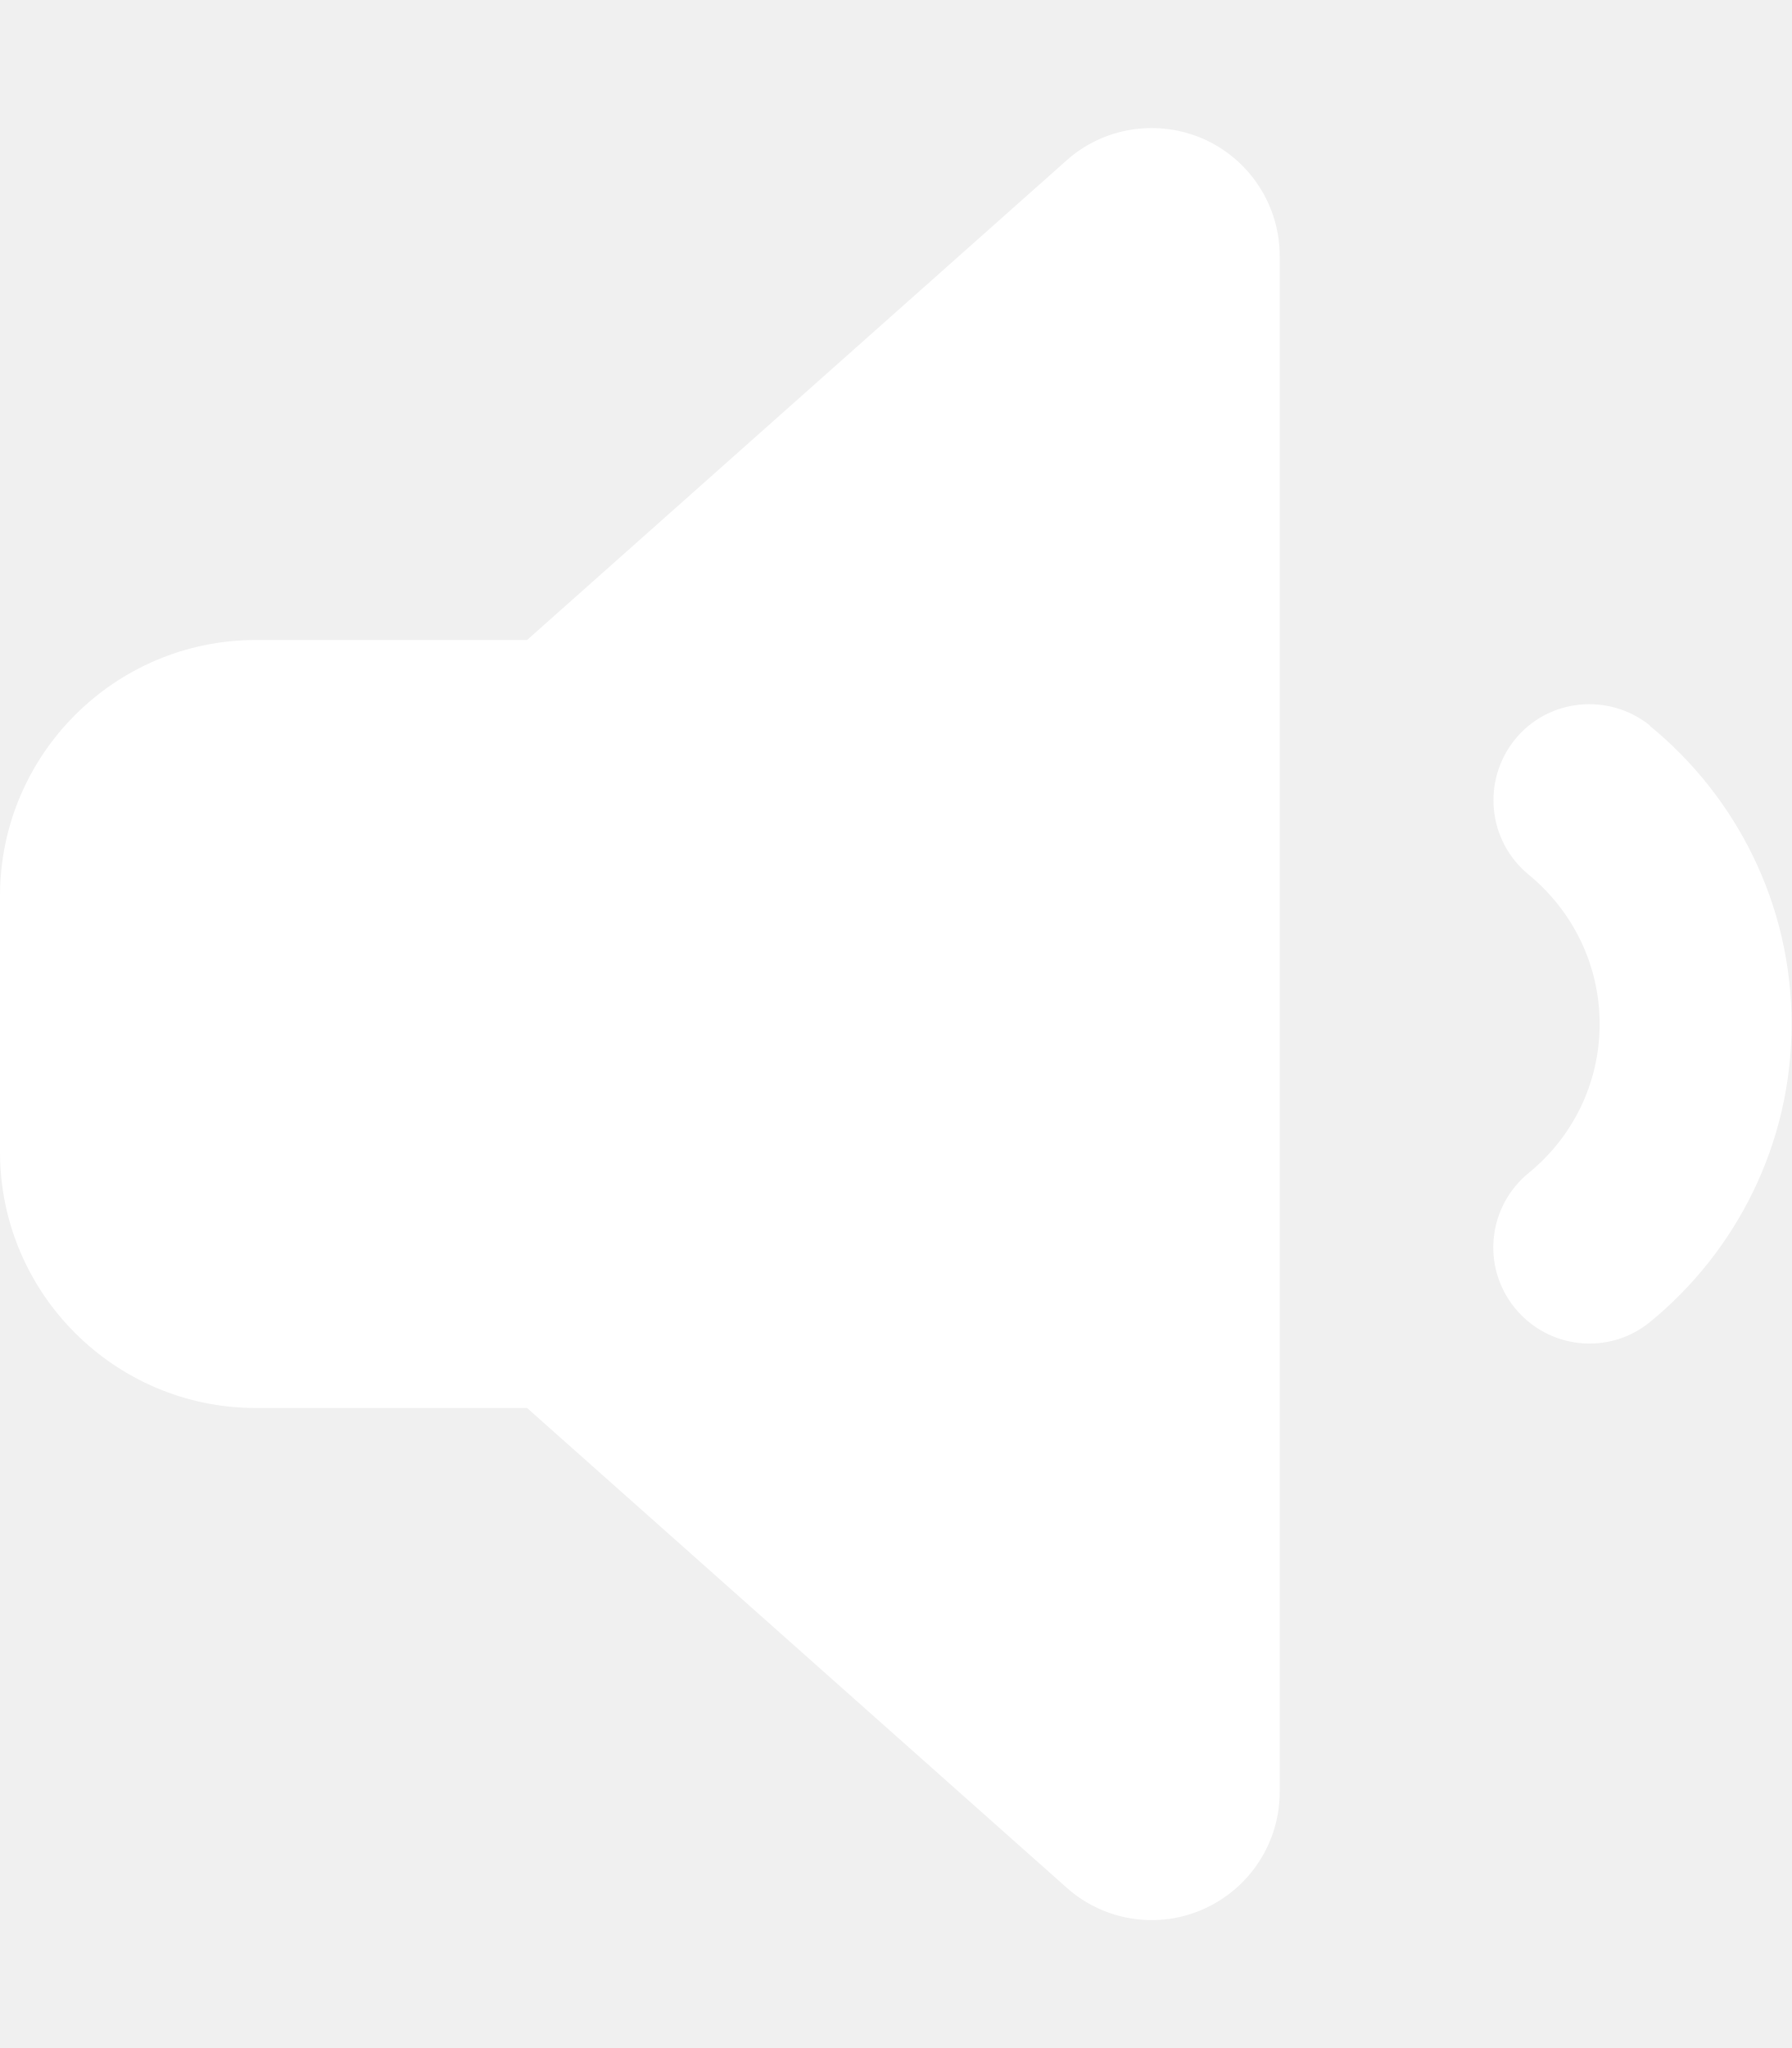
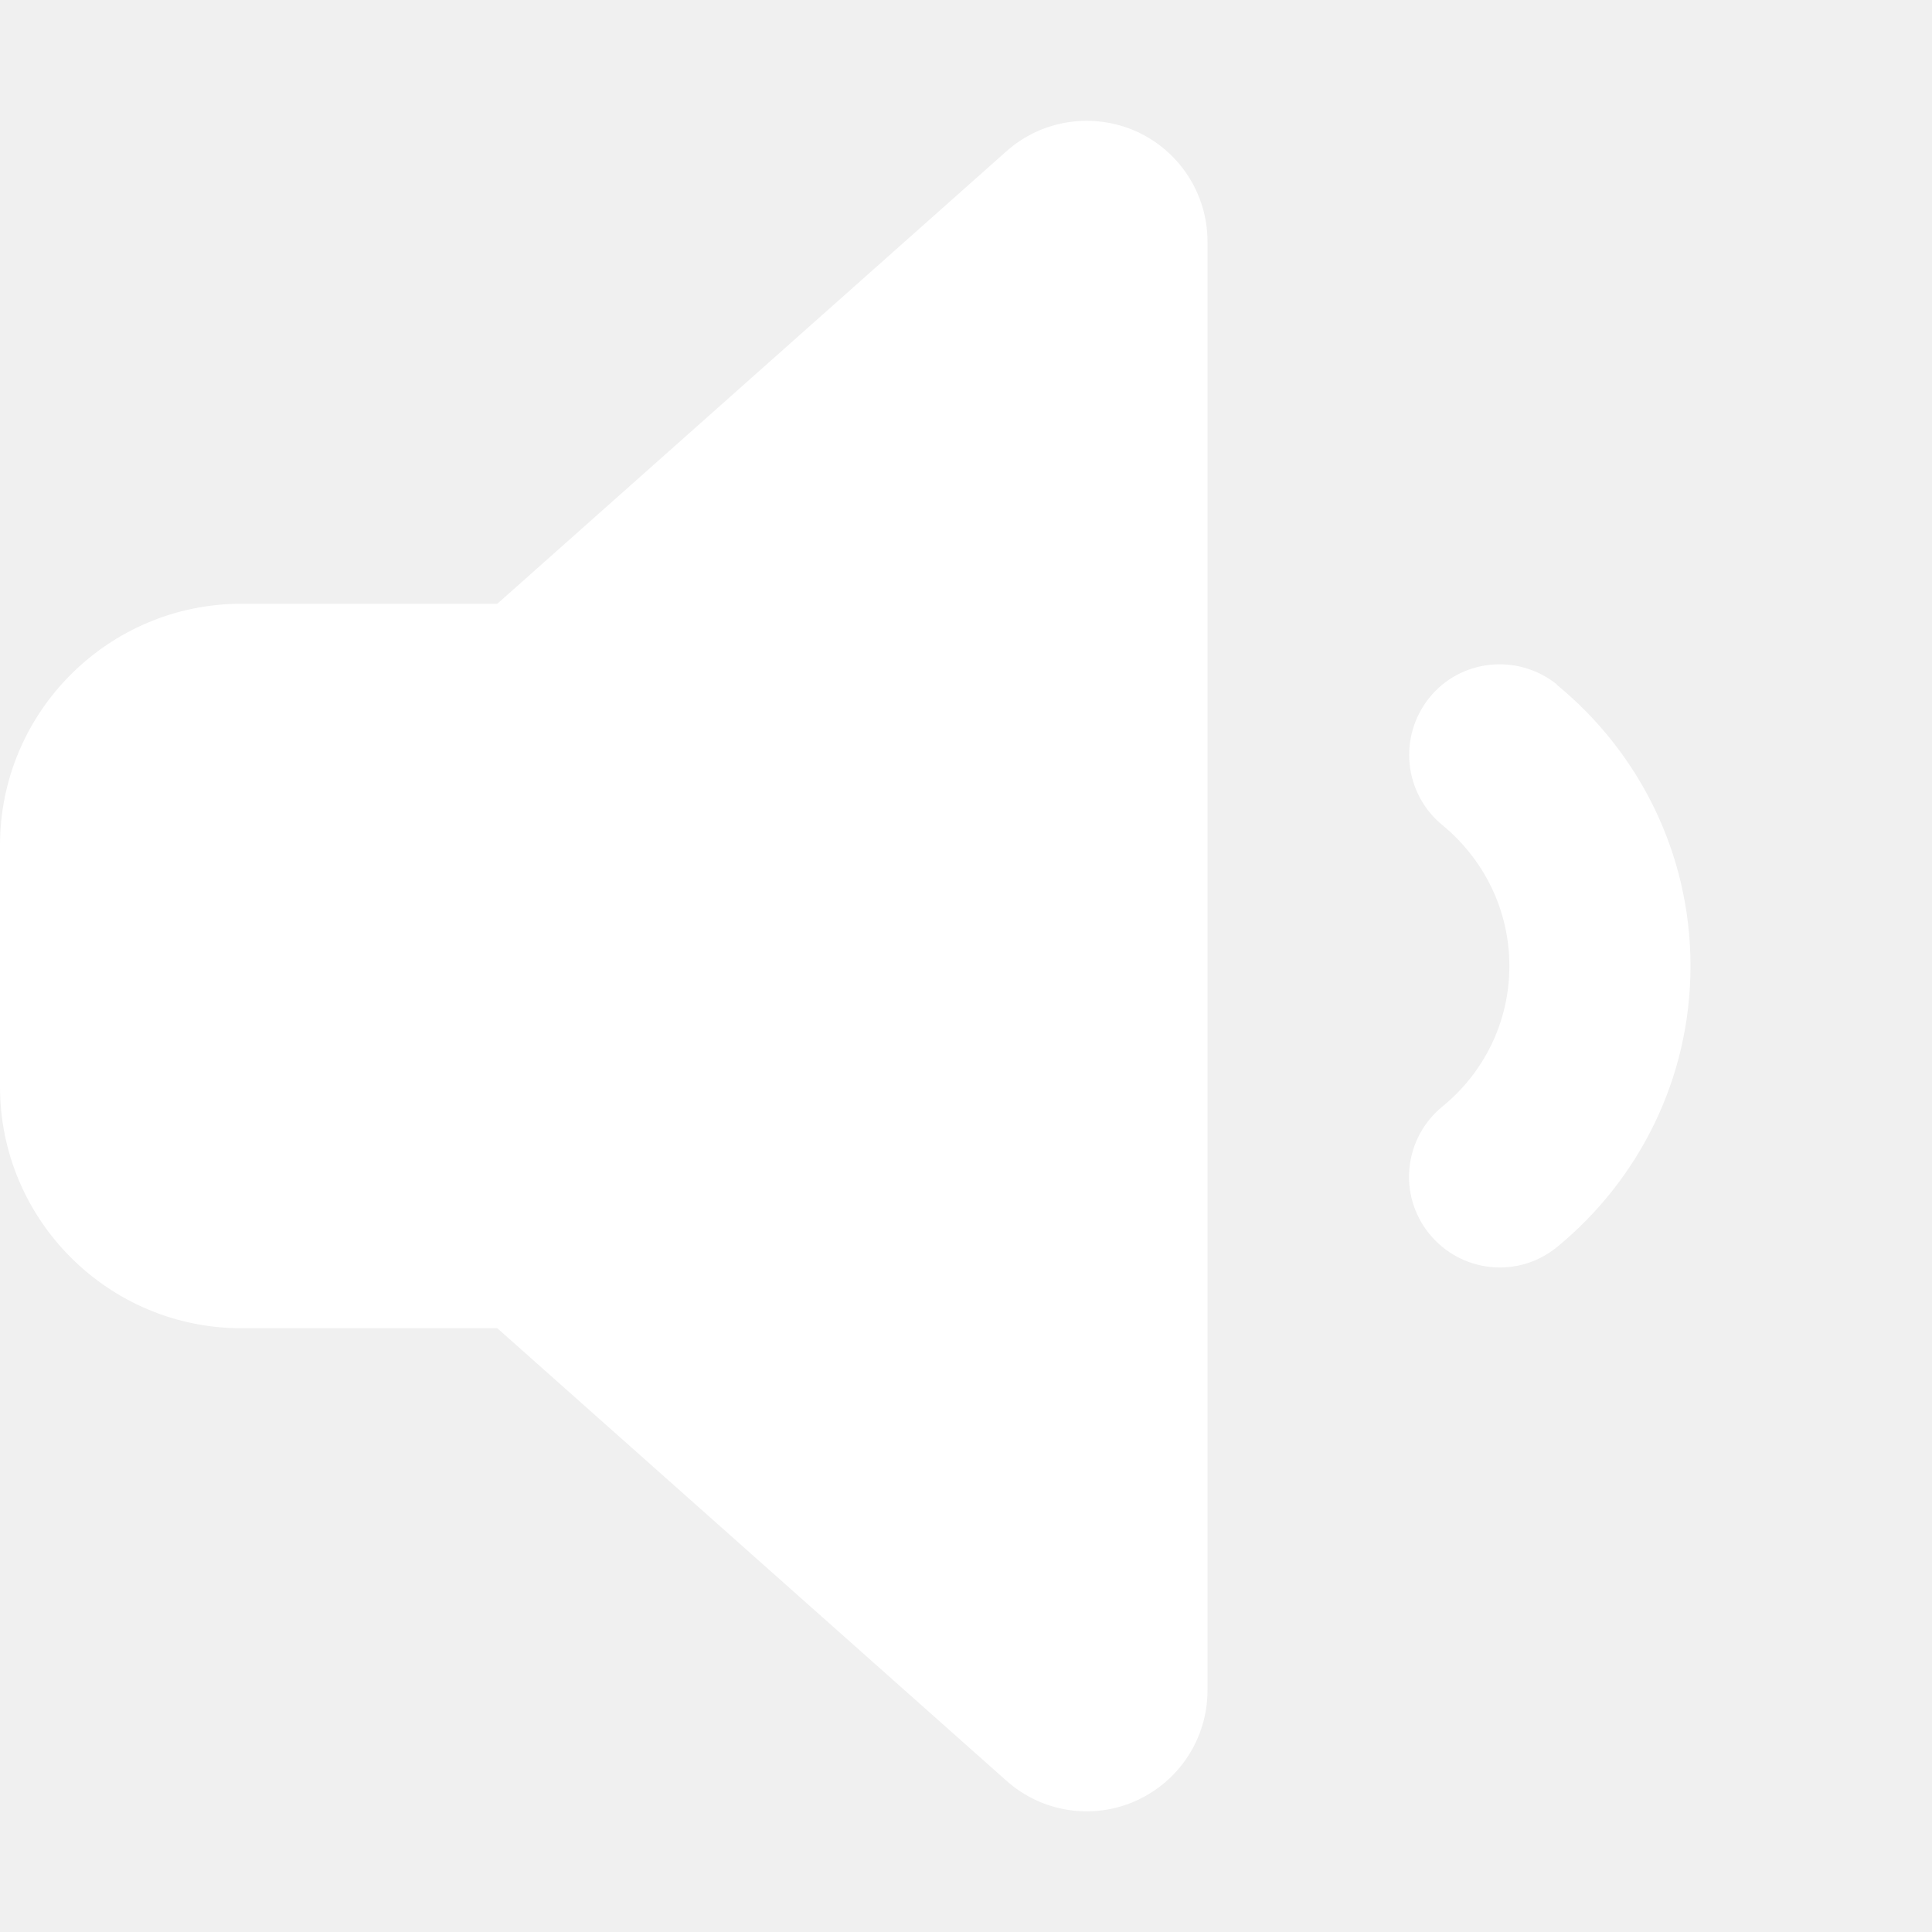
- <svg xmlns="http://www.w3.org/2000/svg" viewBox="0 0 448 512">
-   <path d="M301.1 34.8C312.6 40 320 51.4 320 64l0 384c0 12.6-7.4 24-18.9 29.2s-25 3.1-34.4-5.3L131.8 352 64 352c-35.3 0-64-28.7-64-64l0-64c0-35.3 28.7-64 64-64l67.8 0L266.7 40.1c9.4-8.4 22.9-10.4 34.4-5.3zM412.6 181.5C434.1 199.1 448 225.9 448 256s-13.9 56.9-35.4 74.5c-10.3 8.4-25.4 6.8-33.8-3.5s-6.8-25.4 3.5-33.8C393.1 284.4 400 271 400 256s-6.9-28.4-17.7-37.3c-10.3-8.4-11.8-23.5-3.5-33.8s23.5-11.8 33.8-3.5z" fill="#fff" />
+ <svg xmlns="http://www.w3.org/2000/svg" viewBox="0 0 448 512" width="32" height="32" preserveAspectRatio="xMinYMid">
+   <path d="M301.1 34.8         C312.6 40 320 51.4 320 64l0 384         c0 12.6-7.4 24-18.9 29.2         s-25 3.1-34.4-5.3L131.8 352 64 352         c-35.3 0-64-28.7-64-64l0-64         c0-35.3 28.7-64 64-64l67.8 0         L266.7 40.1         c9.4-8.4 22.9-10.4 34.4-5.3         zM412.6 181.5         C434.1 199.1 448 225.9 448 256         s-13.9 56.9-35.4 74.5         c-10.3 8.4-25.4 6.8-33.8-3.5         s-6.8-25.4 3.5-33.8         C393.1 284.4 400 271 400 256         s-6.9-28.4-17.7-37.3         c-10.3-8.4-11.8-23.5-3.5-33.8         s23.5-11.8 33.8-3.5z" fill="#fff" />
</svg>
